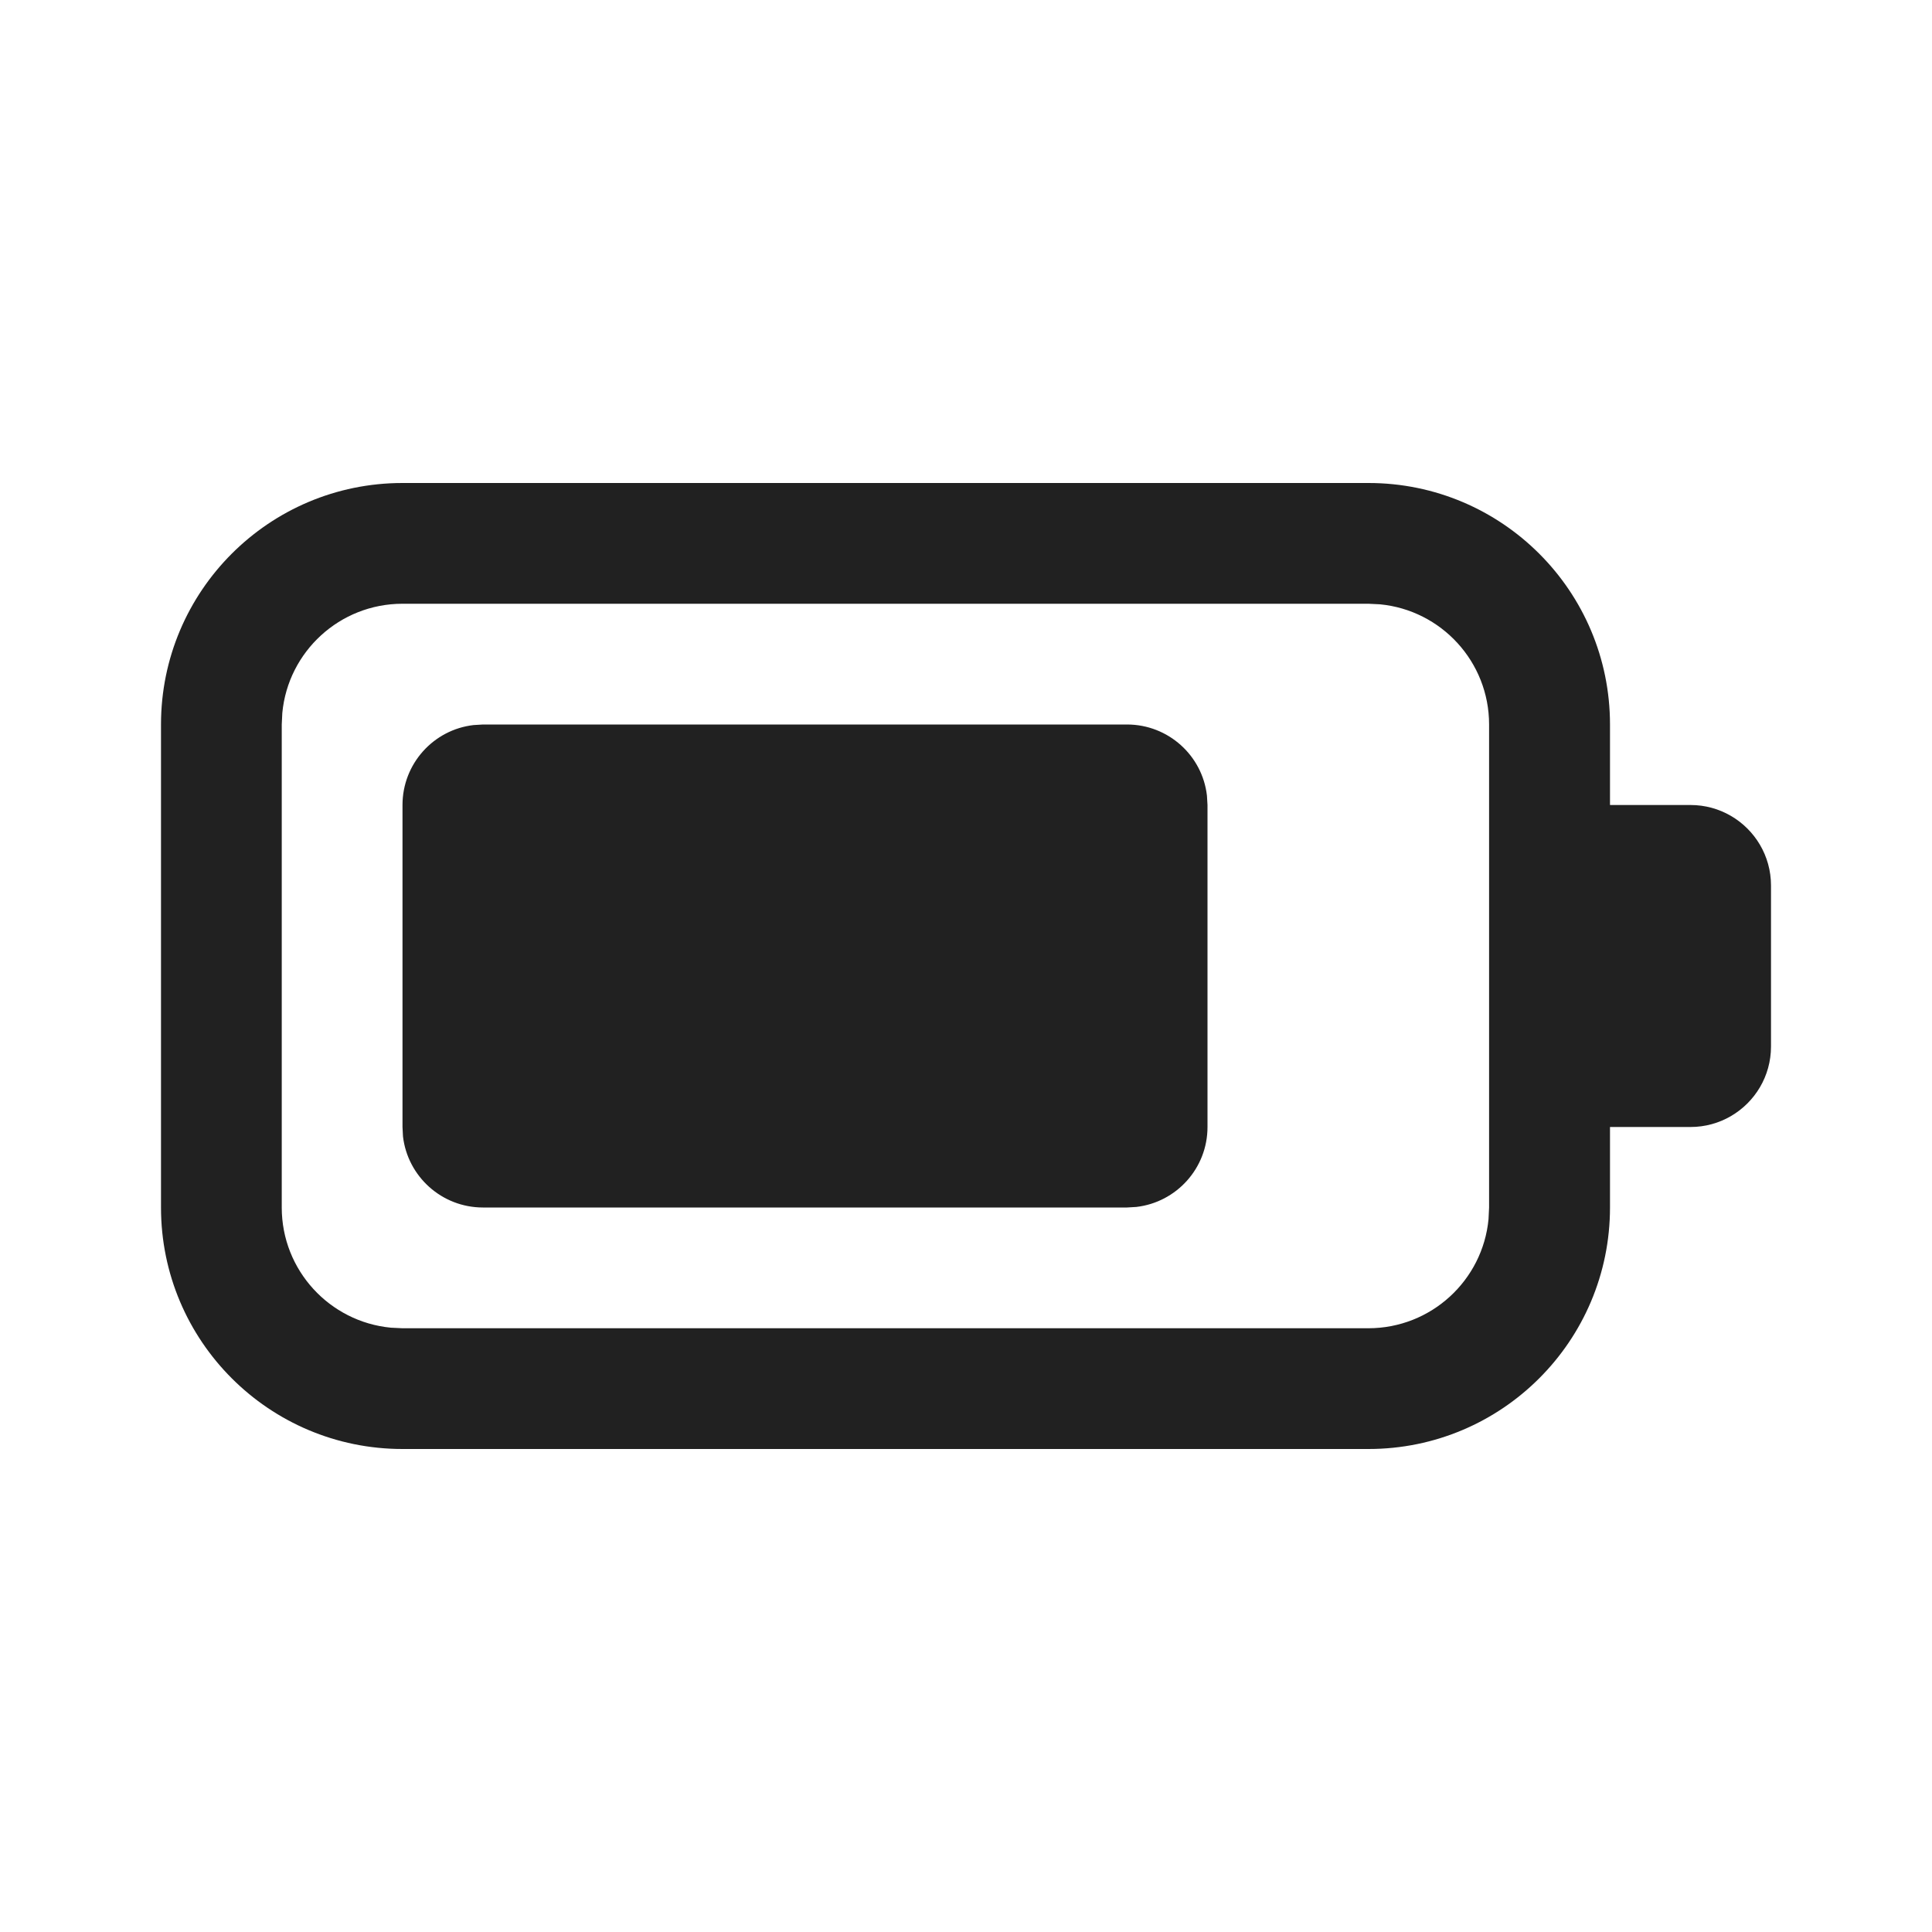
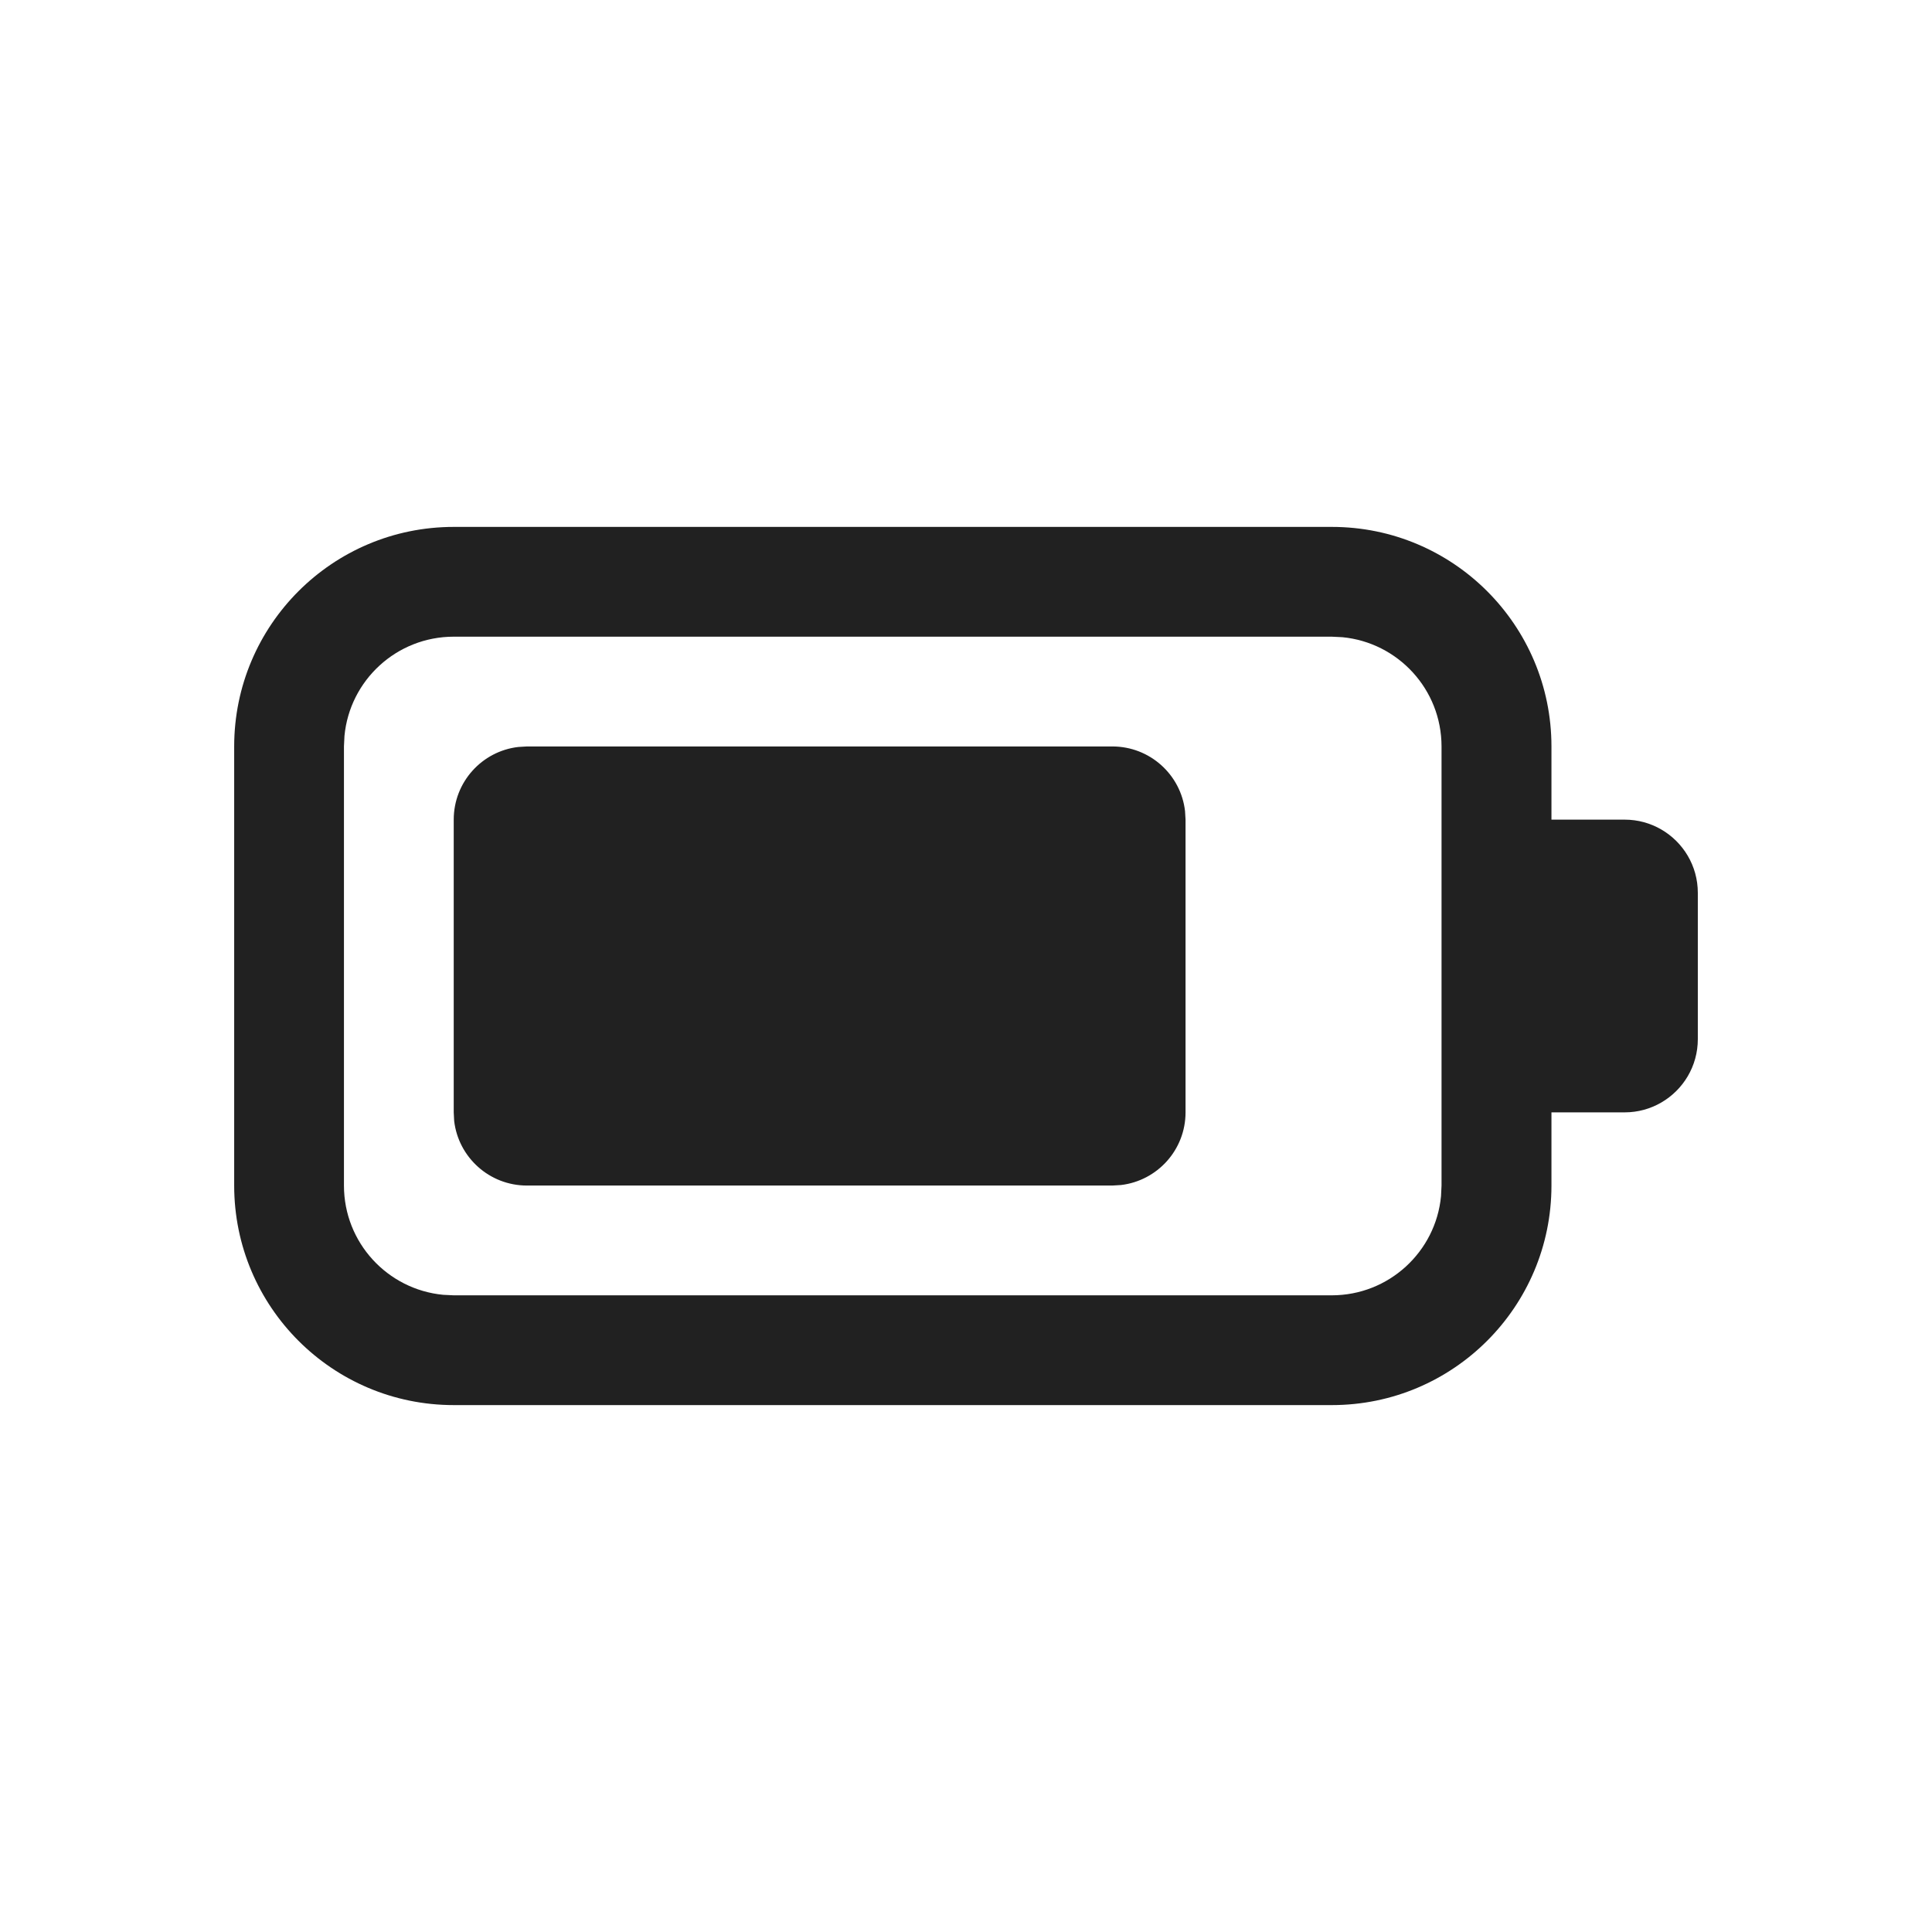
- <svg xmlns="http://www.w3.org/2000/svg" width="24" height="24" viewBox="0 0 24 24" fill="none">
-   <path d="M17 6C18.657 6 20 7.343 20 9V10H21C21.183 10 21.353 10.049 21.5 10.134C21.799 10.307 22 10.63 22 11V13C22 13.37 21.799 13.693 21.5 13.866C21.353 13.951 21.183 14 21 14H20V15C20 16.657 18.657 18 17 18H5C3.343 18 2 16.657 2 15V9C2 7.343 3.343 6 5 6H17ZM16.998 7.5H5C4.22 7.5 3.579 8.095 3.507 8.856L3.5 9V15C3.5 15.78 4.095 16.42 4.855 16.493L5 16.5H16.998C17.778 16.5 18.419 15.905 18.491 15.145L18.498 15V9C18.498 8.22 17.903 7.58 17.143 7.507L16.998 7.5ZM6 9H14C14.513 9 14.936 9.386 14.993 9.883L15 10V14C15 14.513 14.614 14.935 14.117 14.993L14 15H6C5.487 15 5.064 14.614 5.006 14.117L5 14V10C5 9.487 5.386 9.064 5.883 9.007L6 9H14H6Z" fill="#212121" />
+ <svg xmlns="http://www.w3.org/2000/svg" width="26.4" height="26.4" viewBox="0 0 26.4 26.4" fill="none" version="1.1" id="svg1">
+   <defs id="defs1" />
+   <g transform="translate(1.2,1.2)" id="g1">
+     <path d="M17 6C18.657 6 20 7.343 20 9V10H21C21.183 10 21.353 10.049 21.5 10.134C21.799 10.307 22 10.63 22 11V13C22 13.37 21.799 13.693 21.5 13.866C21.353 13.951 21.183 14 21 14H20V15C20 16.657 18.657 18 17 18H5C3.343 18 2 16.657 2 15V9C2 7.343 3.343 6 5 6H17ZM16.998 7.5H5C4.22 7.5 3.579 8.095 3.507 8.856L3.5 9V15C3.5 15.78 4.095 16.42 4.855 16.493L5 16.5H16.998C17.778 16.5 18.419 15.905 18.491 15.145L18.498 15V9C18.498 8.22 17.903 7.58 17.143 7.507L16.998 7.5ZM6 9H14C14.513 9 14.936 9.386 14.993 9.883L15 10V14C15 14.513 14.614 14.935 14.117 14.993L14 15H6C5.487 15 5.064 14.614 5.006 14.117L5 14V10C5 9.487 5.386 9.064 5.883 9.007L6 9H14H6Z" fill="#212121" id="path1" />
+   </g>
</svg>
